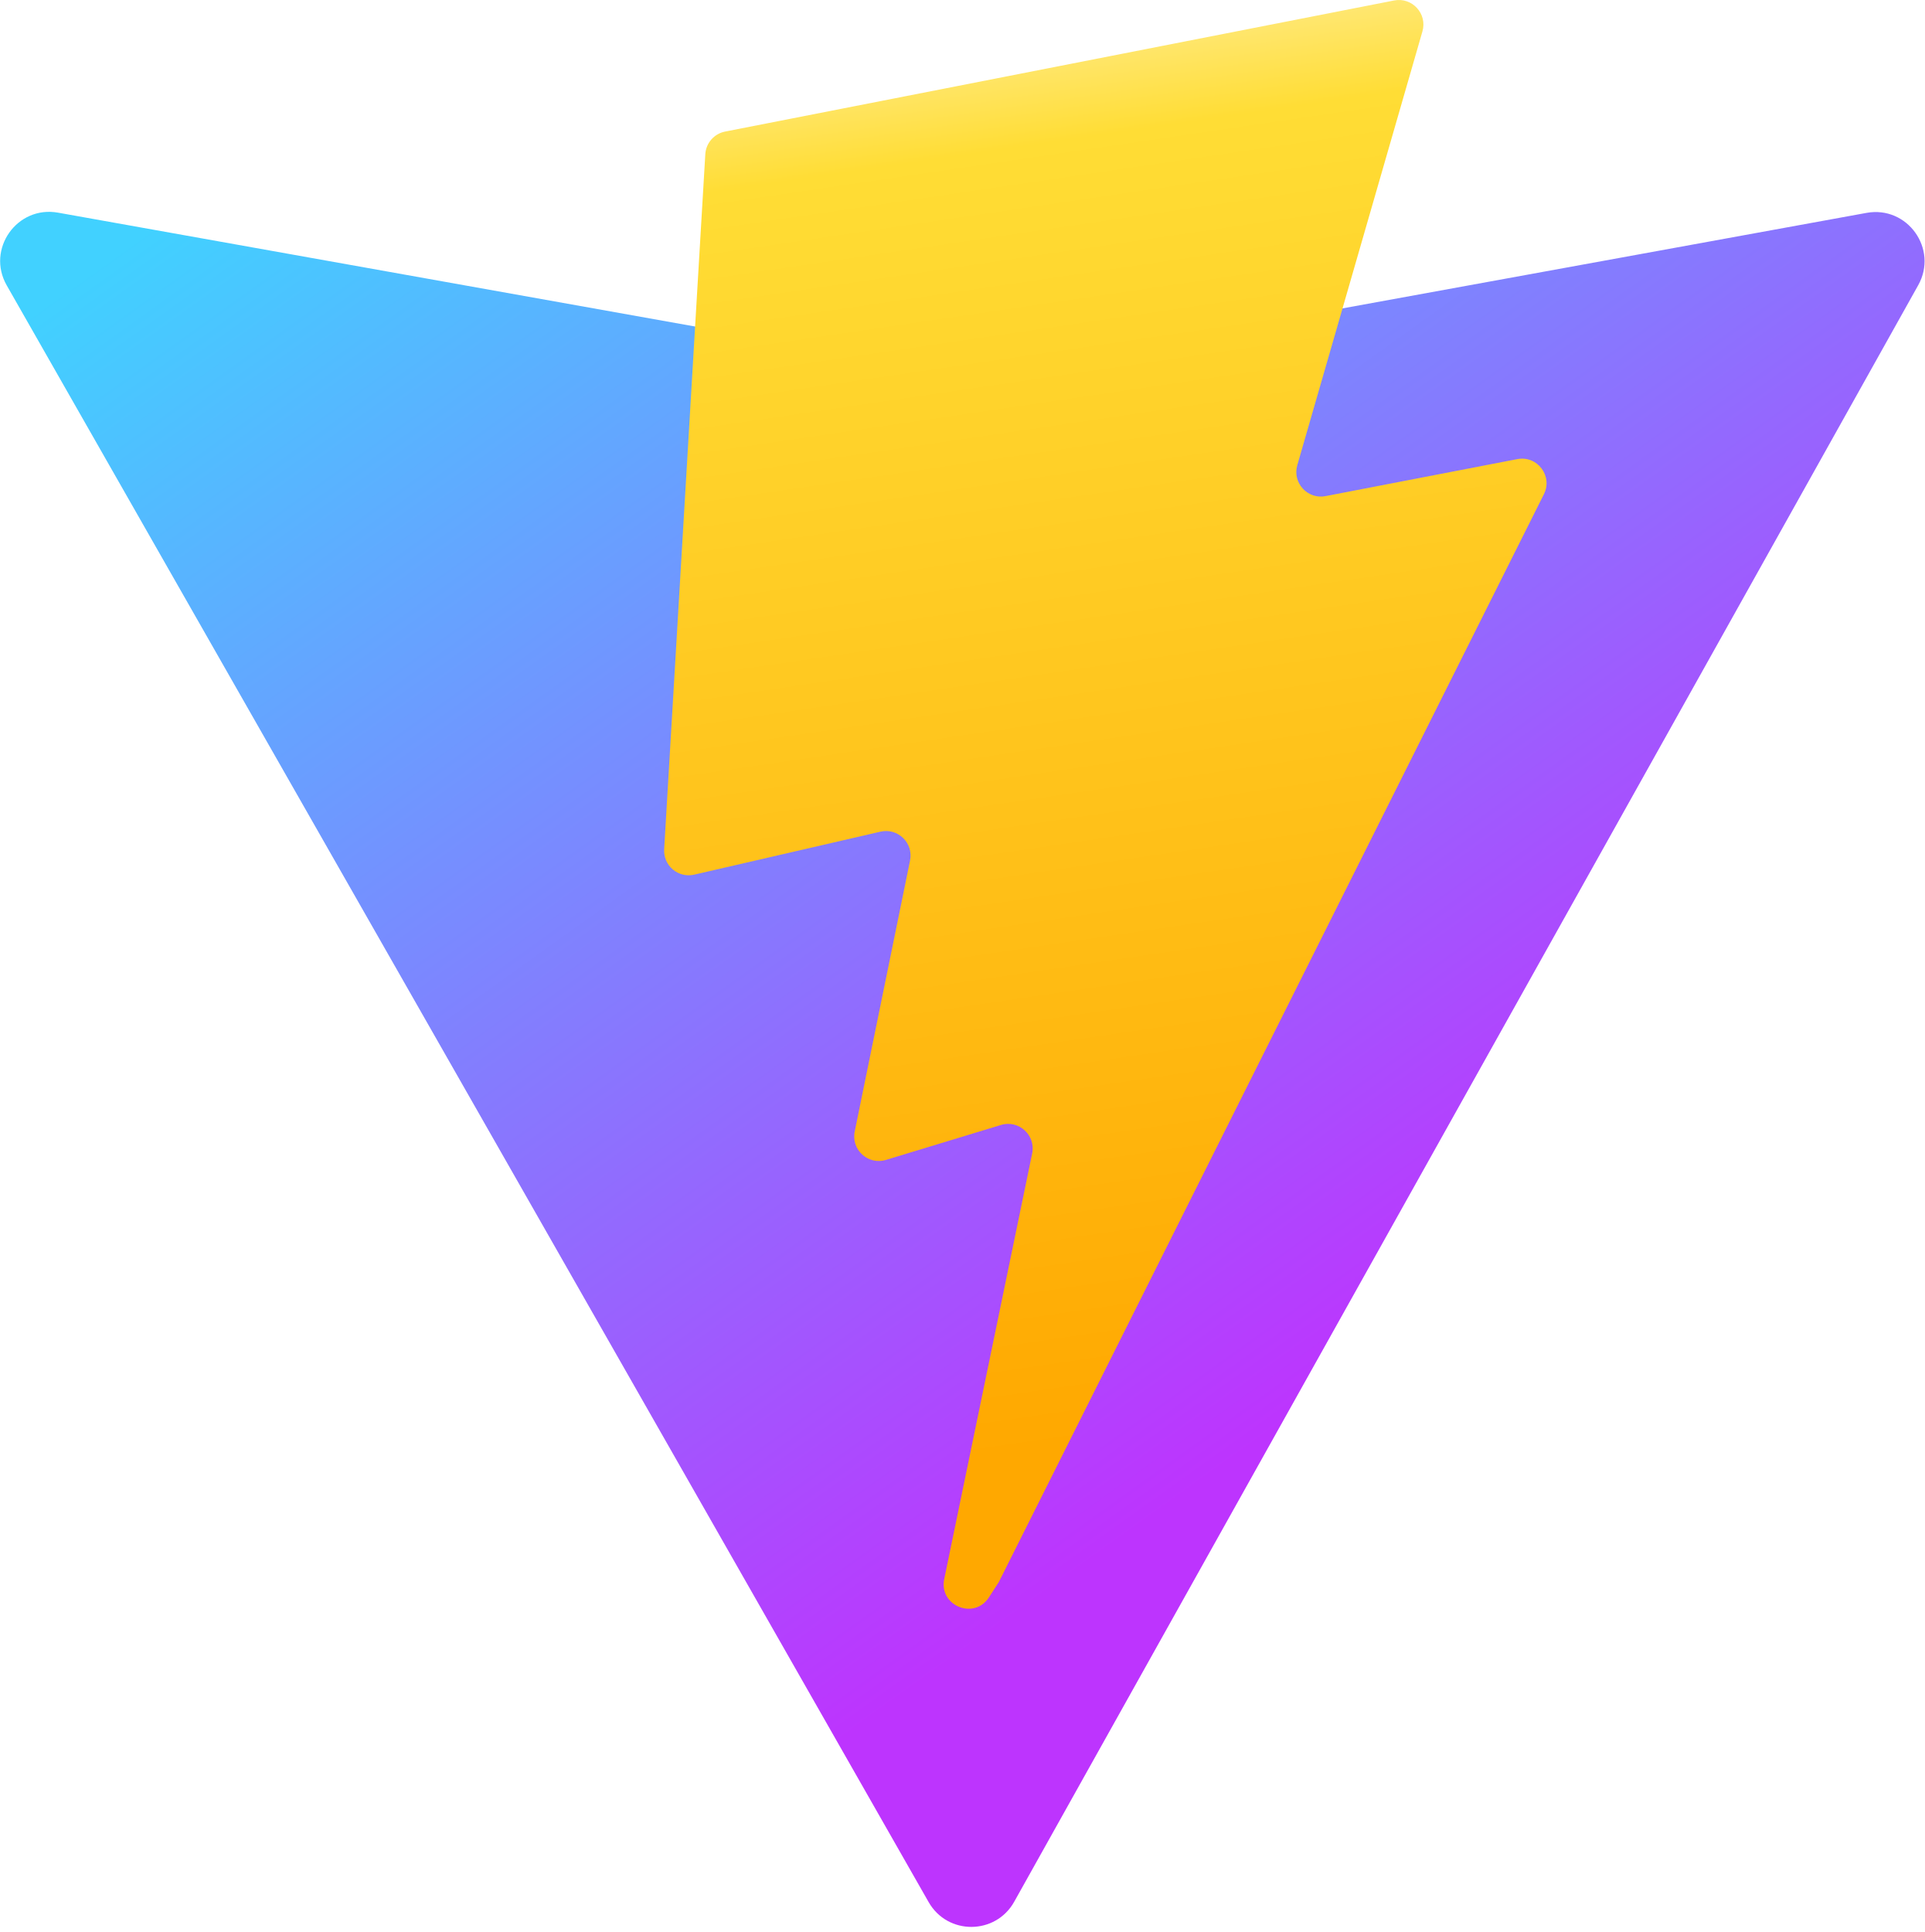
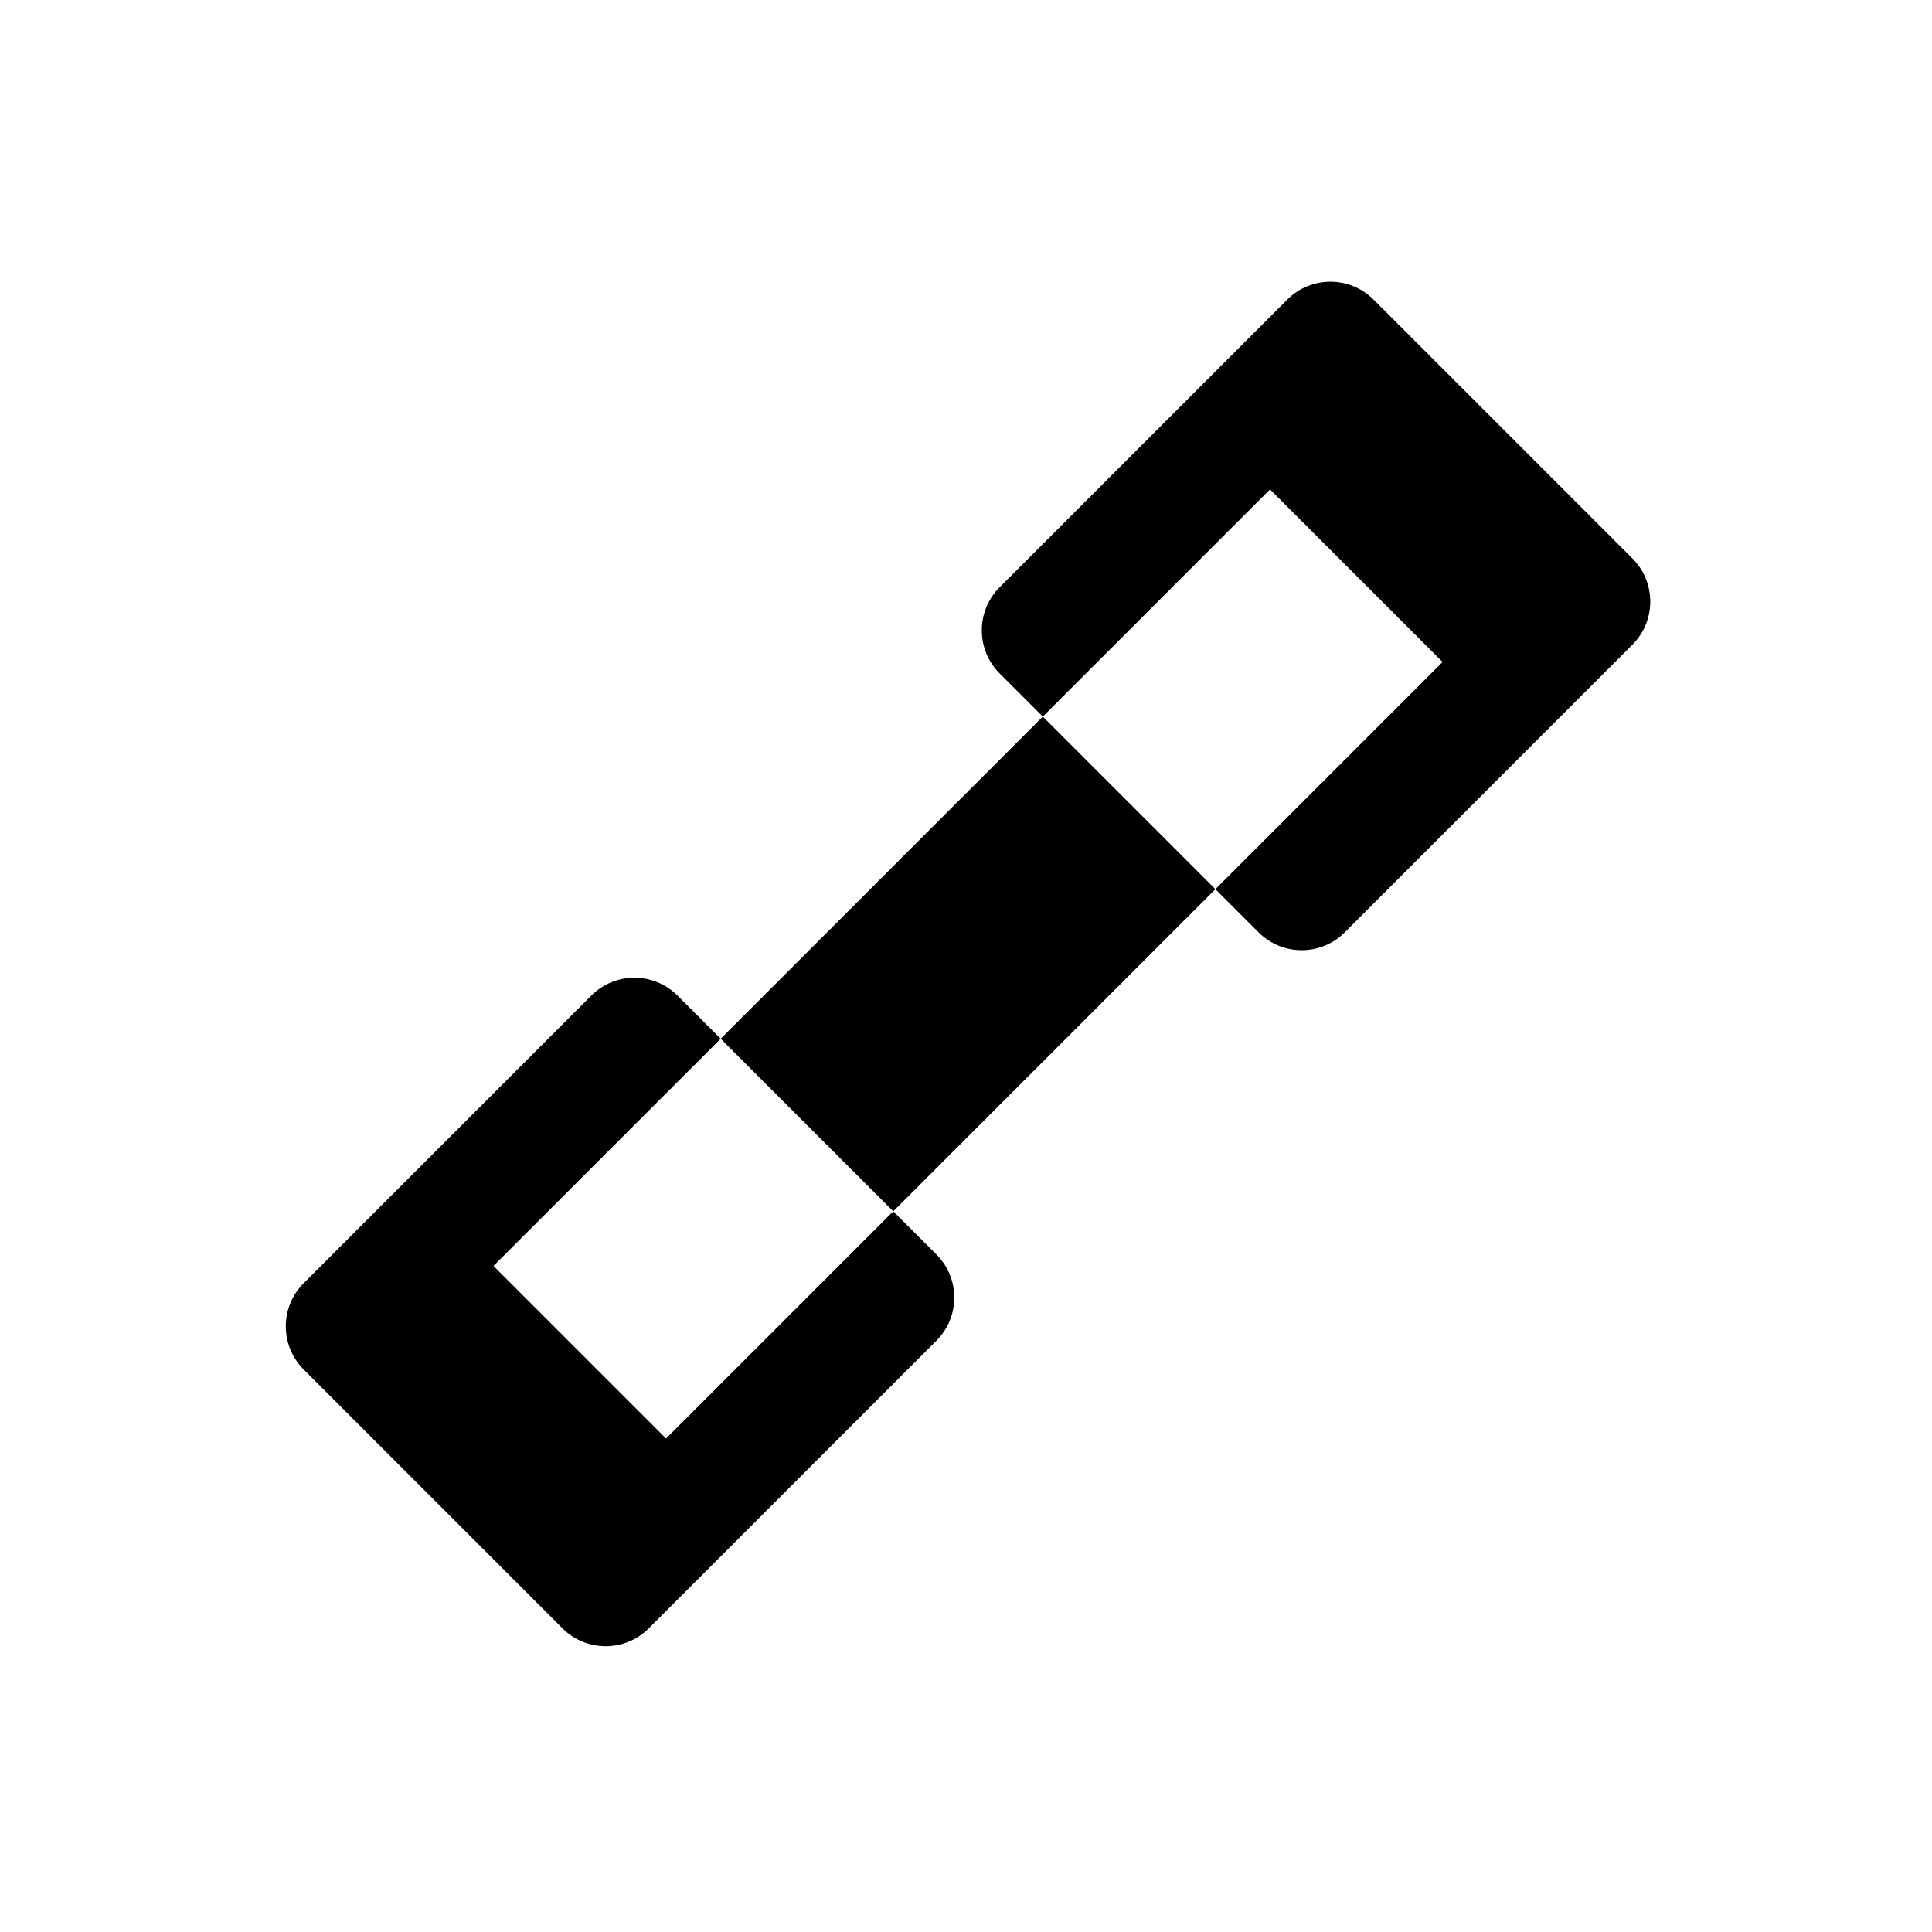
- <svg xmlns="http://www.w3.org/2000/svg" aria-hidden="true" role="img" class="iconify iconify--logos" width="31.88" height="32" preserveAspectRatio="xMidYMid meet" viewBox="0 0 256 257">
-   <defs>
-     <linearGradient id="IconifyId1813088fe1fbc01fb466" x1="-.828%" x2="57.636%" y1="7.652%" y2="78.411%">
-       <stop offset="0%" stop-color="#41D1FF" />
-       <stop offset="100%" stop-color="#BD34FE" />
-     </linearGradient>
-     <linearGradient id="IconifyId1813088fe1fbc01fb467" x1="43.376%" x2="50.316%" y1="2.242%" y2="89.03%">
-       <stop offset="0%" stop-color="#FFEA83" />
-       <stop offset="8.333%" stop-color="#FFDD35" />
-       <stop offset="100%" stop-color="#FFA800" />
-     </linearGradient>
-   </defs>
-   <path fill="url(#IconifyId1813088fe1fbc01fb466)" d="M255.153 37.938L134.897 252.976c-2.483 4.44-8.862 4.466-11.382.048L.875 37.958c-2.746-4.814 1.371-10.646 6.827-9.67l120.385 21.517a6.537 6.537 0 0 0 2.322-.004l117.867-21.483c5.438-.991 9.574 4.796 6.877 9.62Z" />
-   <path fill="url(#IconifyId1813088fe1fbc01fb467)" d="M185.432.063L96.44 17.501a3.268 3.268 0 0 0-2.634 3.014l-5.474 92.456a3.268 3.268 0 0 0 3.997 3.378l24.777-5.718c2.318-.535 4.413 1.507 3.936 3.838l-7.361 36.047c-.495 2.426 1.782 4.5 4.151 3.78l15.304-4.649c2.372-.72 4.652 1.36 4.15 3.788l-11.698 56.621c-.732 3.542 3.979 5.473 5.943 2.437l1.313-2.028l72.516-144.72c1.215-2.423-.88-5.186-3.54-4.672l-25.505 4.922c-2.396.462-4.435-1.77-3.759-4.114l16.646-57.705c.677-2.35-1.37-4.583-3.769-4.113Z" />
+ <svg xmlns="http://www.w3.org/2000/svg" width="475" height="475" viewBox="0 0 475 475" fill="none">
+   <rect width="475" height="475" />
+   <path fill-rule="evenodd" clip-rule="evenodd" d="M316.489 73.658C322.347 67.8 331.844 67.8 337.702 73.658L401.342 137.298C407.2 143.156 407.2 152.653 401.342 158.511L330.631 229.222C324.773 235.08 315.276 235.08 309.418 229.222L298.811 218.615L354.673 162.754L312.246 120.327L256.385 176.189L245.778 165.582C239.92 159.724 239.92 150.227 245.778 144.369L316.489 73.658ZM177.189 255.385L256.385 176.189L298.811 218.615L219.615 297.811L177.189 255.385ZM177.189 255.385L121.327 311.246L163.754 353.673L219.615 297.811L230.222 308.418C236.08 314.276 236.08 323.773 230.222 329.631L159.511 400.342C153.653 406.2 144.156 406.2 138.298 400.342L74.658 336.702C68.8 330.844 68.8 321.347 74.658 315.489L145.369 244.778C151.227 238.92 160.724 238.92 166.582 244.778L177.189 255.385Z" fill="black" />
</svg>
